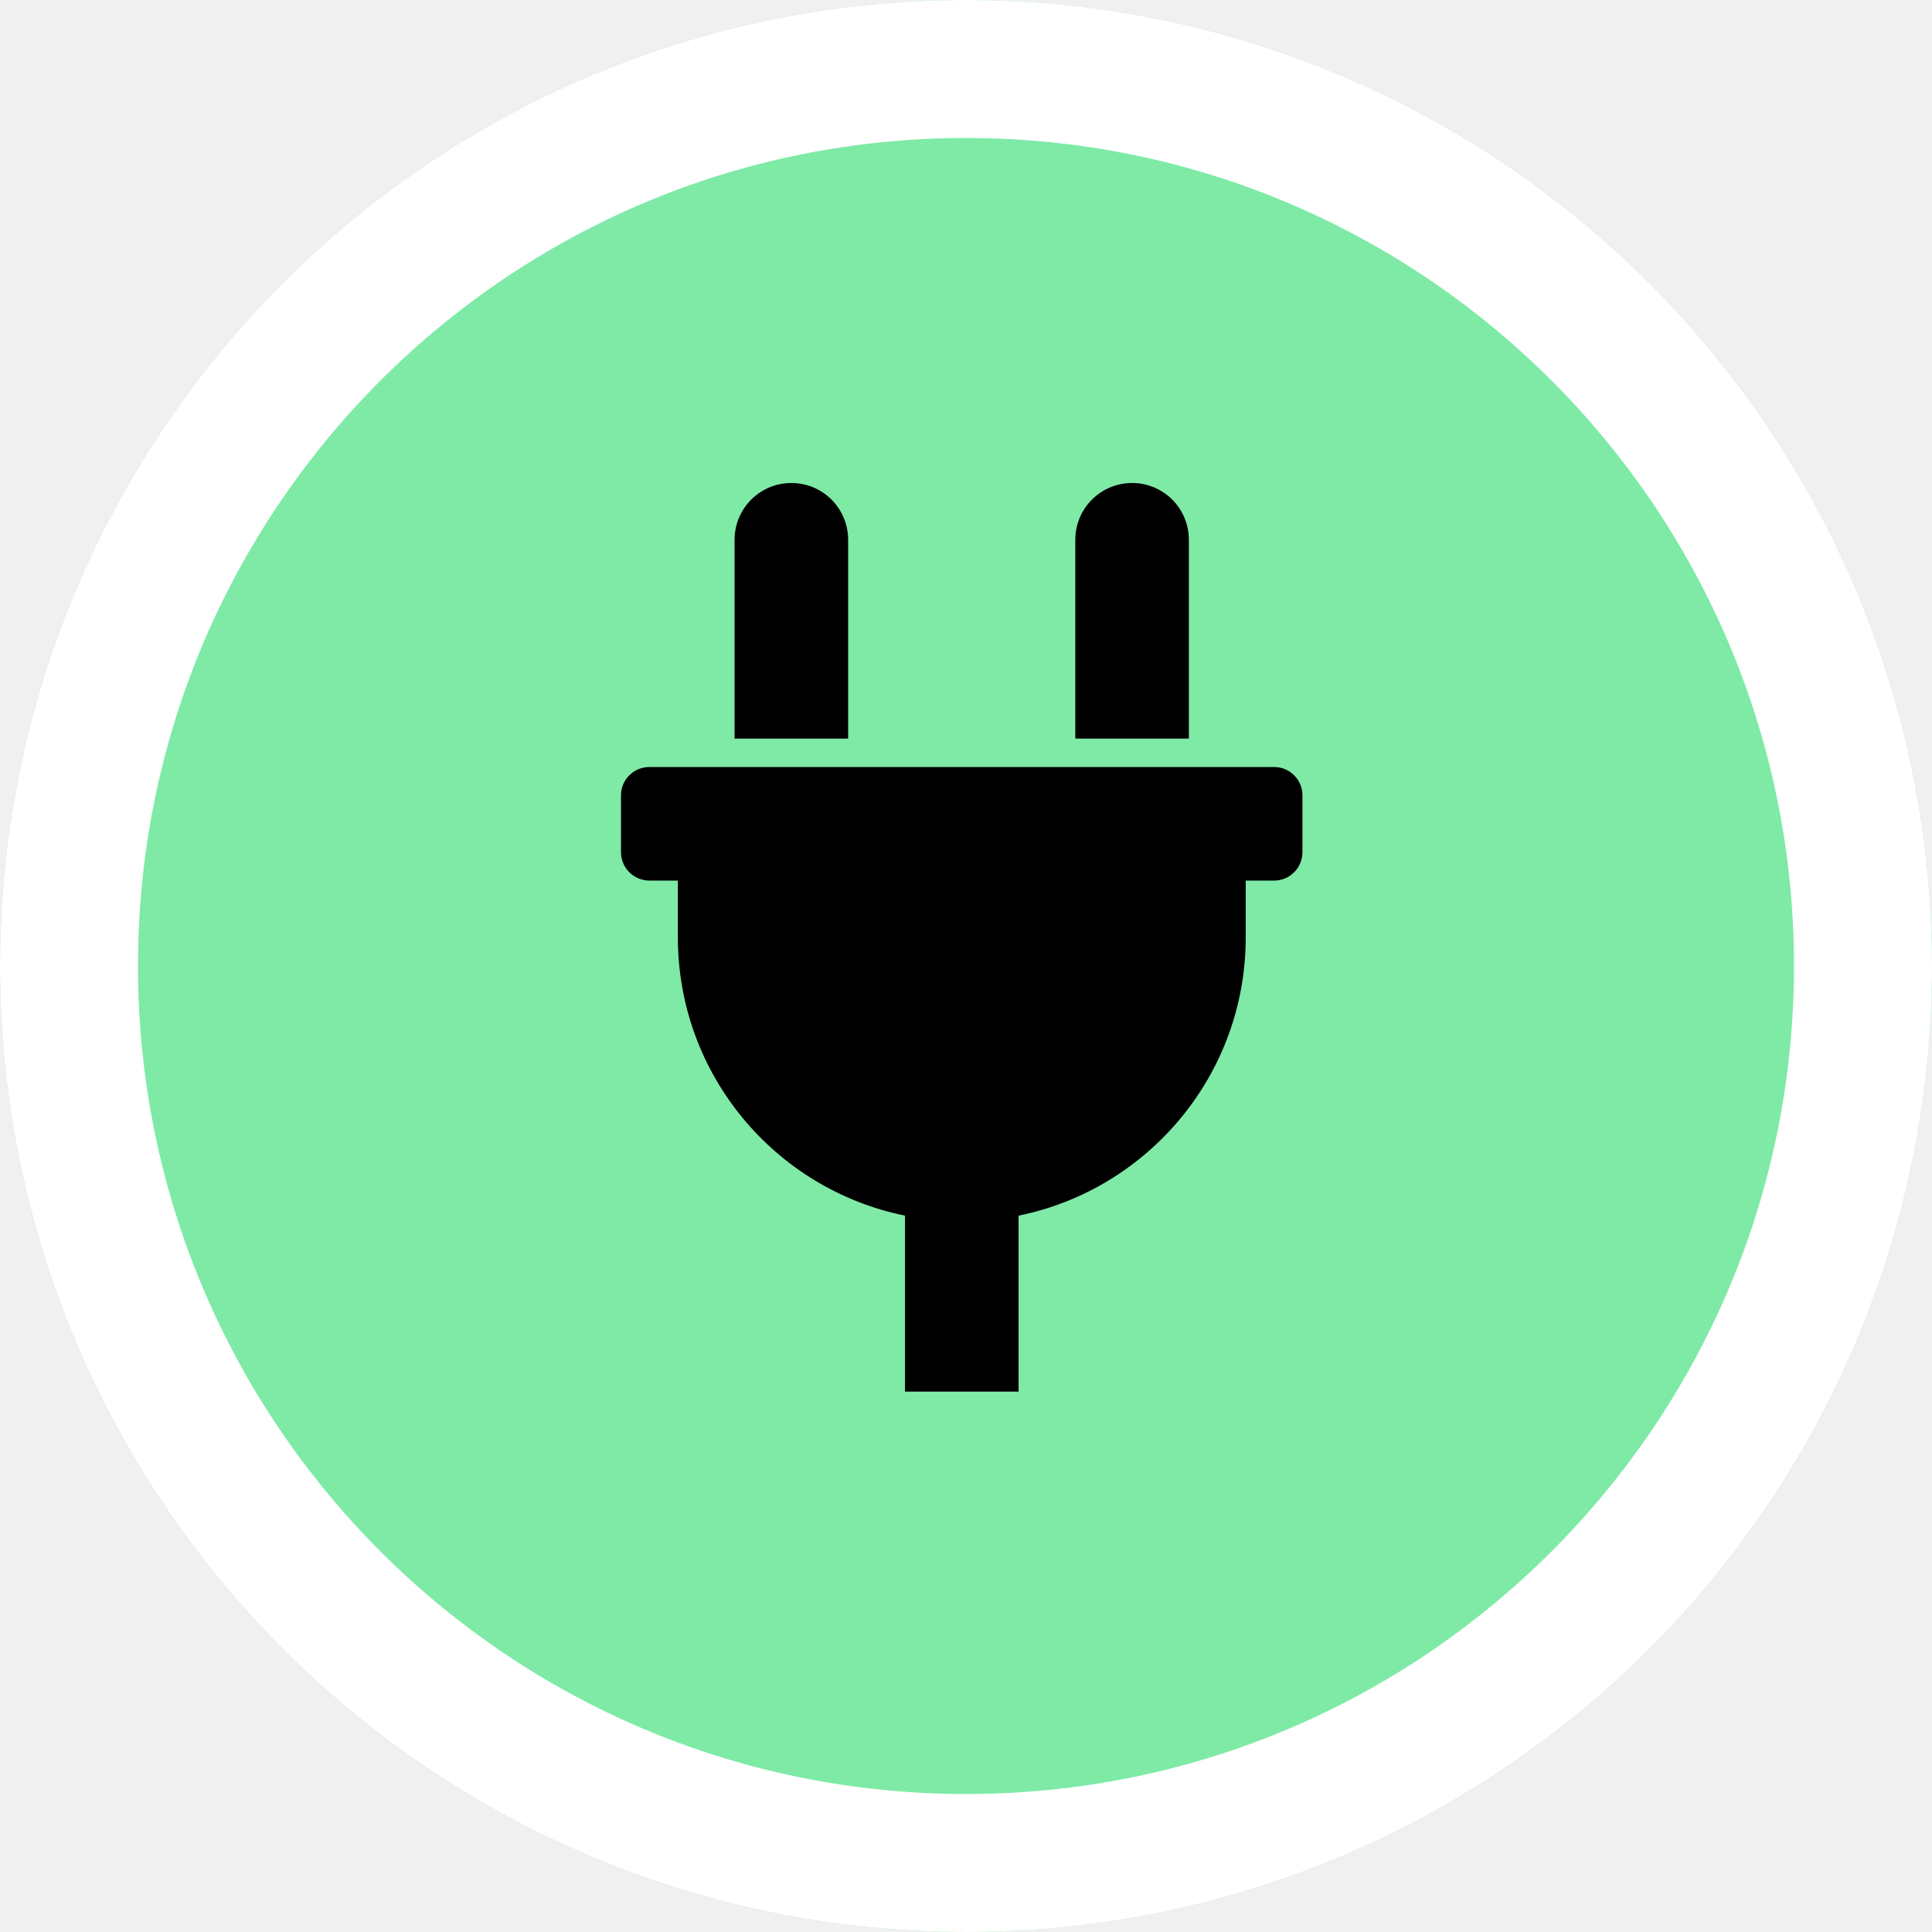
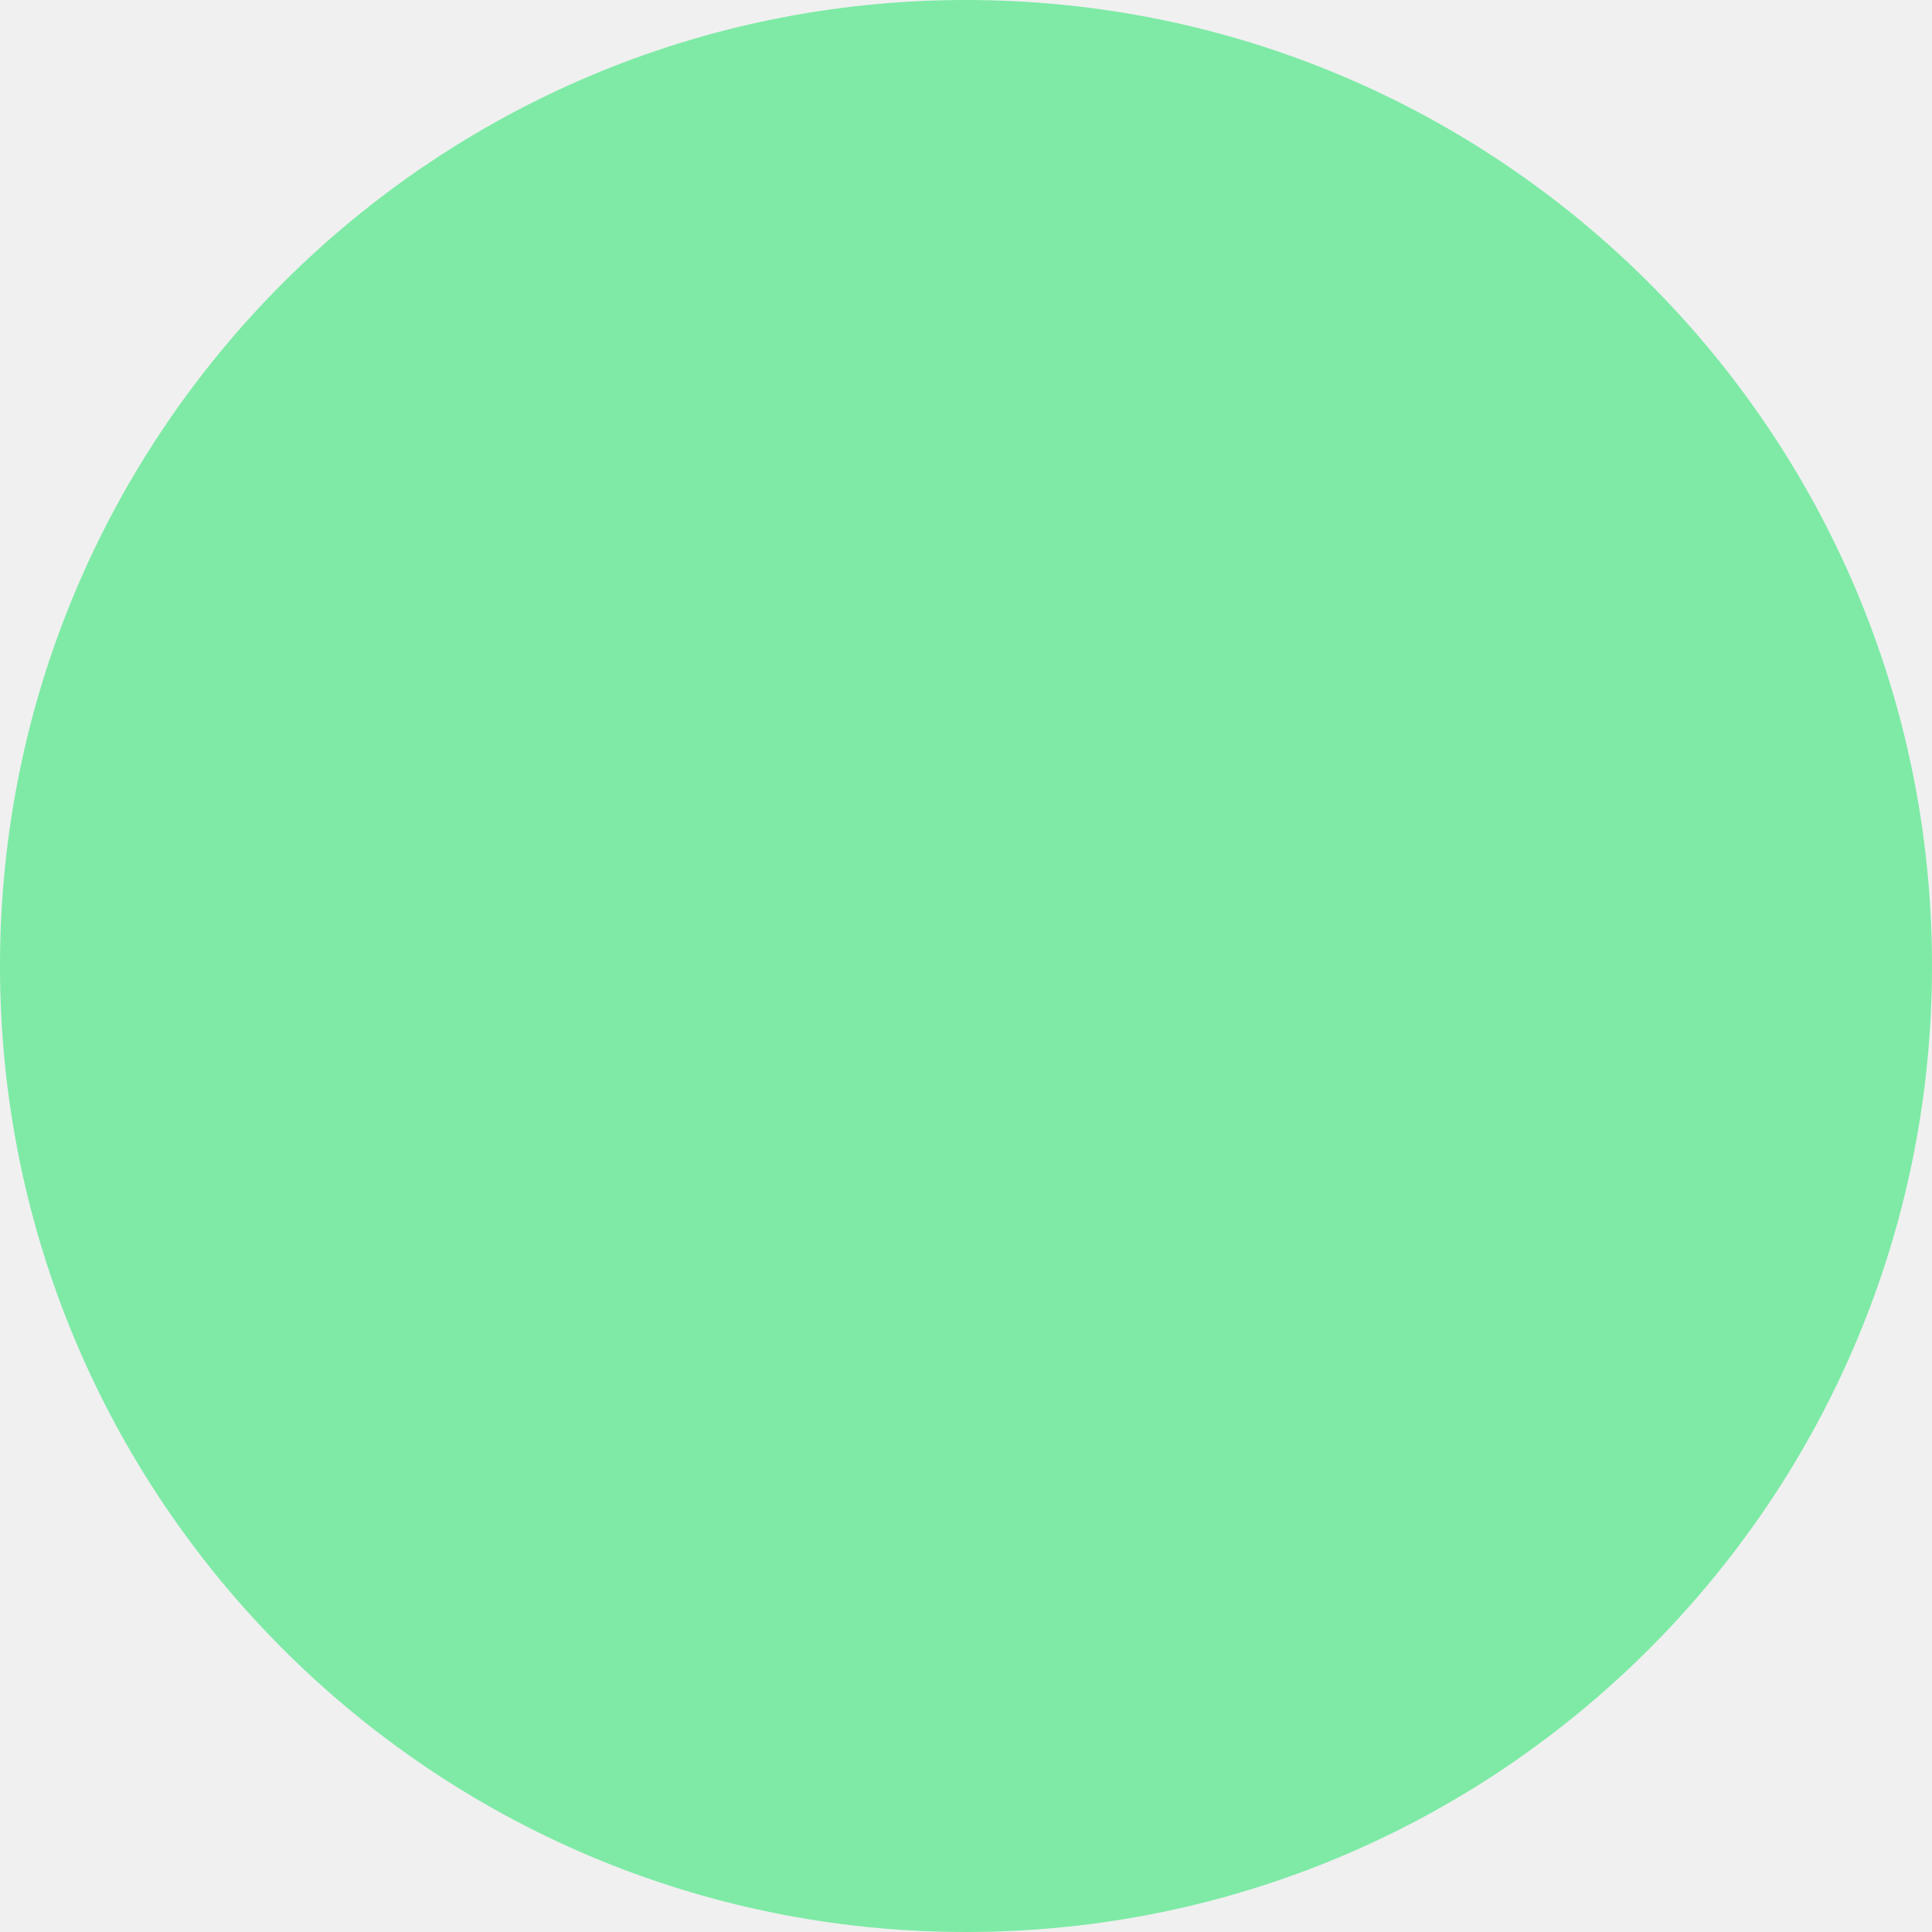
<svg xmlns="http://www.w3.org/2000/svg" width="14" height="14" viewBox="0 0 14 14" fill="none">
  <path fill-rule="evenodd" clip-rule="evenodd" d="M7 14C10.866 14 14 10.866 14 7C14 3.134 10.866 0 7 0C3.134 0 0 3.134 0 7C0 10.866 3.134 14 7 14Z" fill="#7EEAA6" />
-   <path d="M13.5 7C13.5 10.59 10.59 13.5 7 13.5C3.41 13.5 0.5 10.59 0.5 7C0.5 3.41 3.41 0.5 7 0.5C10.59 0.5 13.5 3.41 13.5 7Z" stroke="white" />
-   <path fill-rule="evenodd" clip-rule="evenodd" d="M7.792 5.352V3.912C7.792 3.684 7.976 3.5 8.204 3.5C8.431 3.5 8.615 3.684 8.615 3.912V5.352H7.792ZM9.233 5.558H4.706C4.592 5.558 4.5 5.65 4.5 5.763V6.175C4.5 6.289 4.592 6.381 4.706 6.381H4.912V6.792C4.912 7.788 5.618 8.618 6.558 8.809V10.084H7.381V8.809C8.32 8.618 9.027 7.788 9.027 6.792V6.381H9.233C9.346 6.381 9.438 6.289 9.438 6.175V5.763C9.438 5.65 9.346 5.558 9.233 5.558ZM6.146 3.912V5.352H5.323V3.912C5.323 3.684 5.507 3.5 5.735 3.5C5.962 3.5 6.146 3.684 6.146 3.912Z" fill="black" />
</svg>
